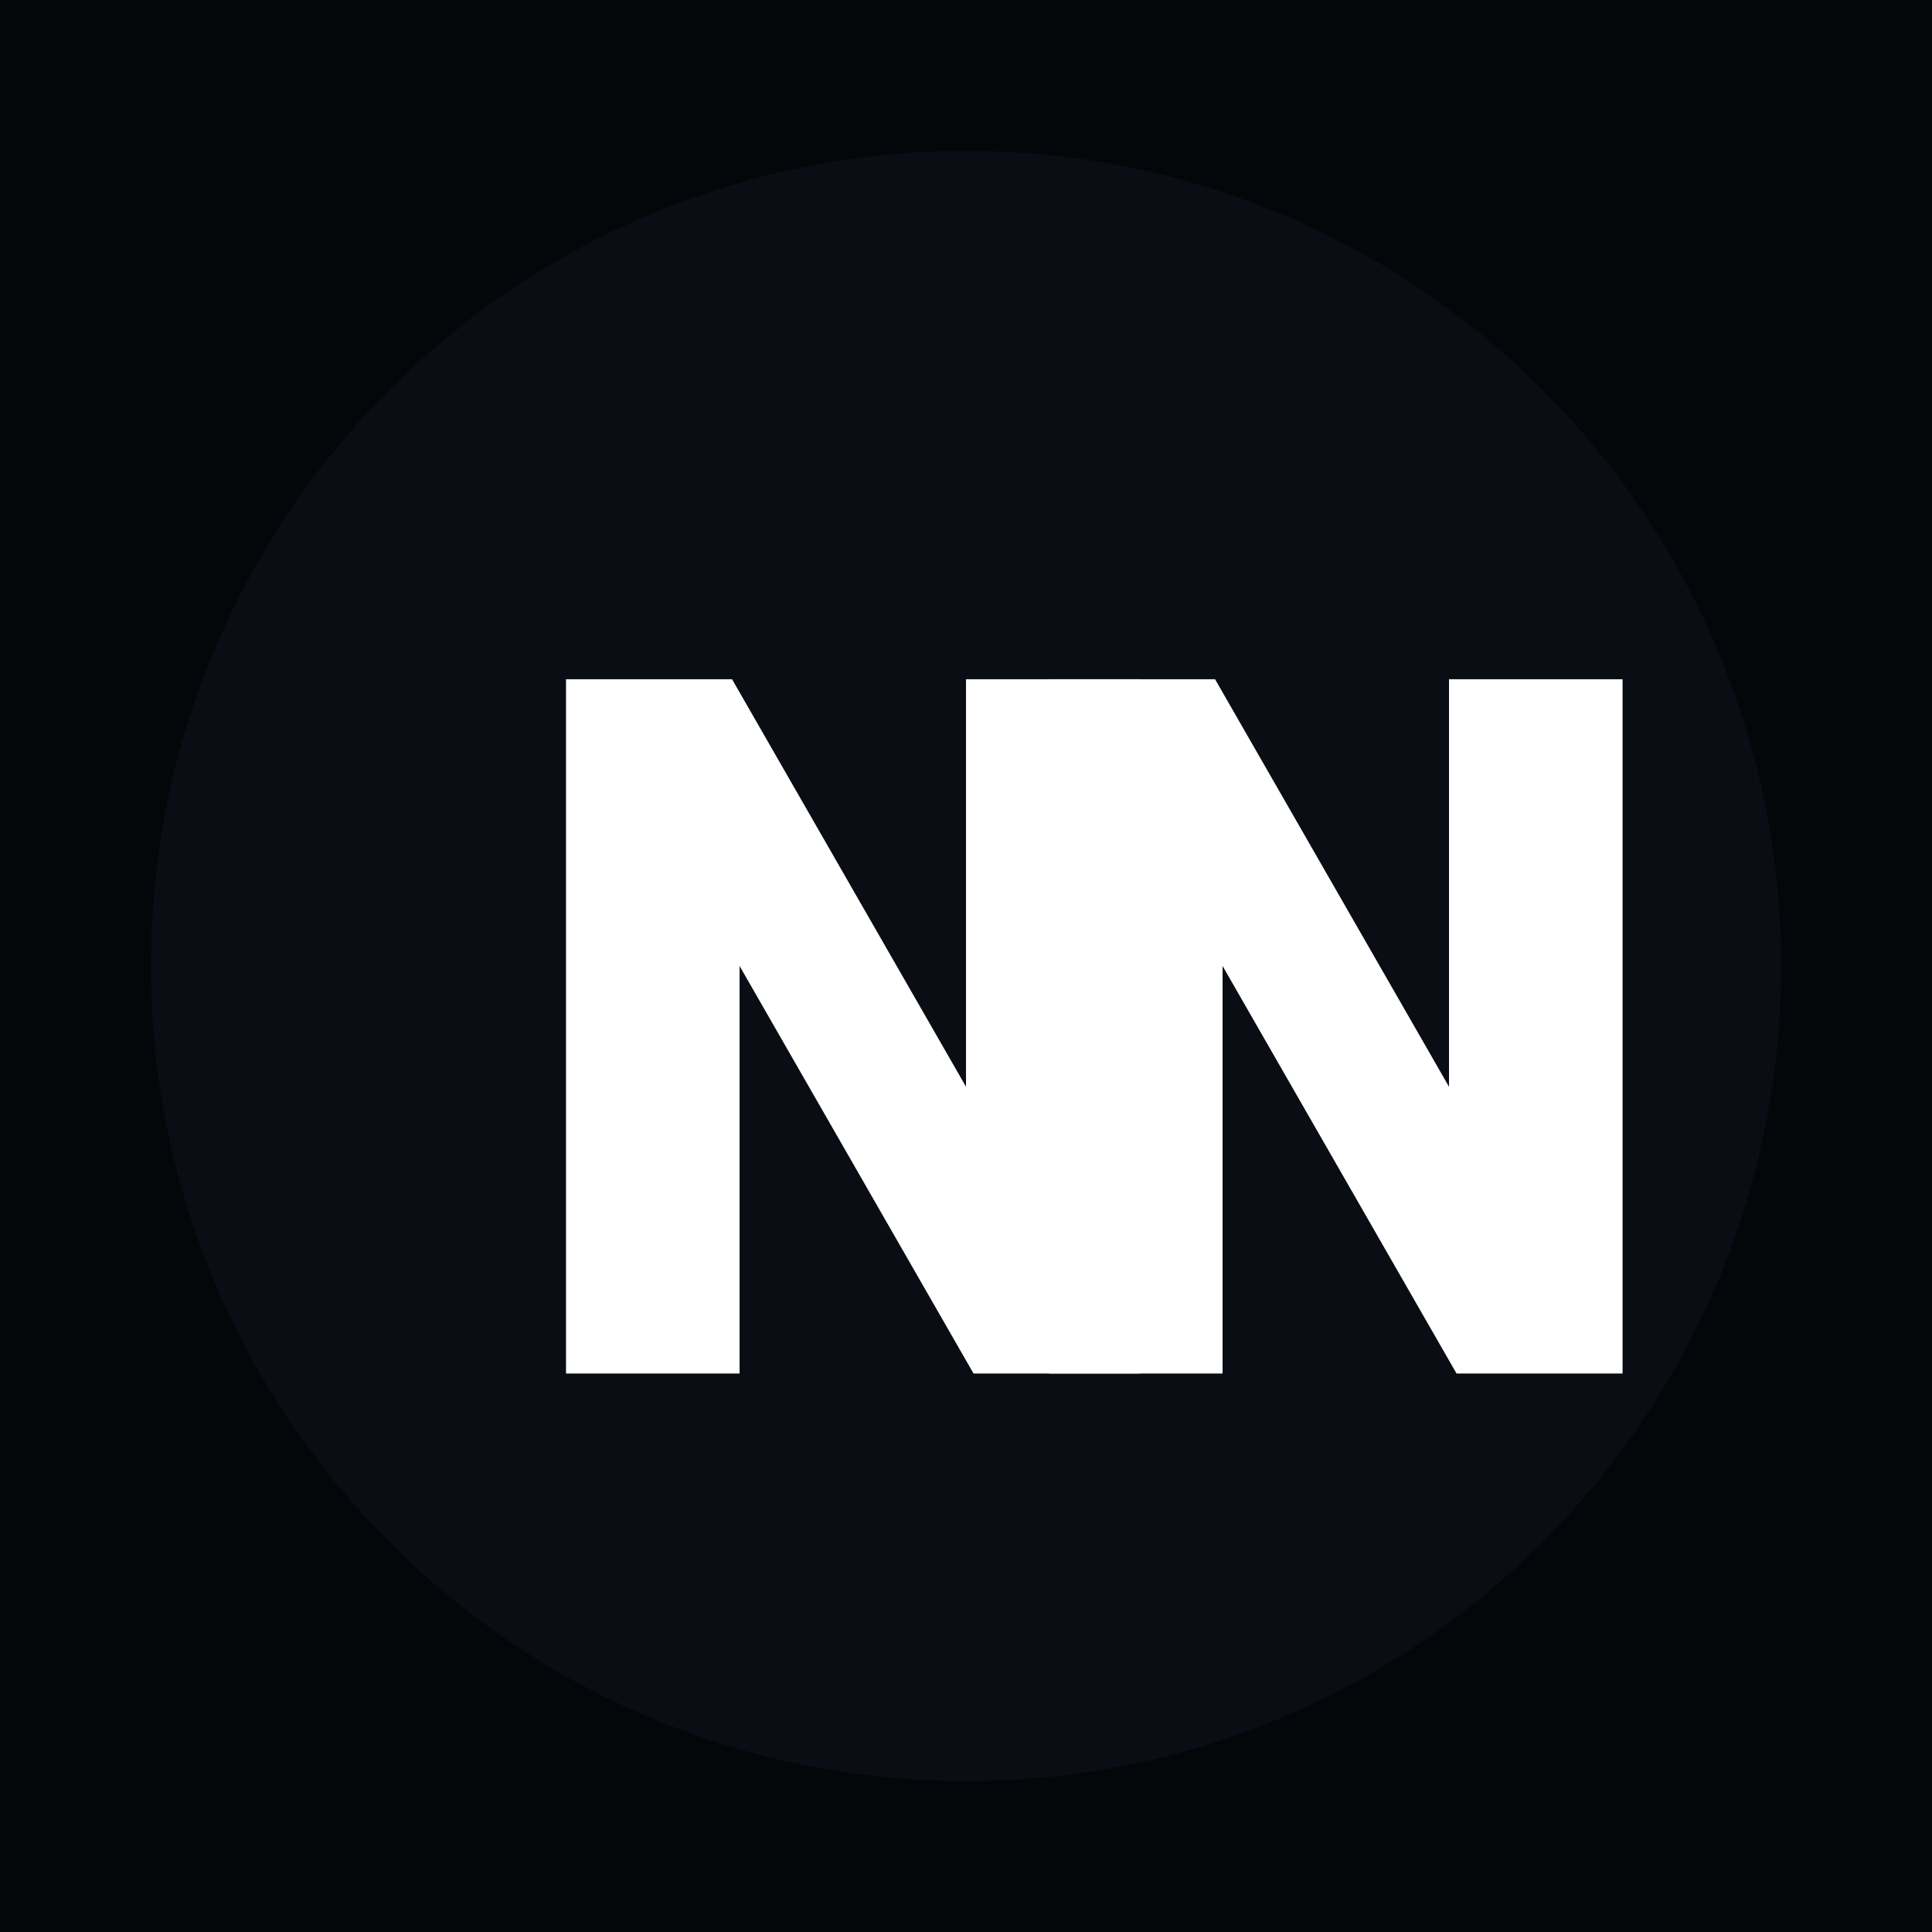
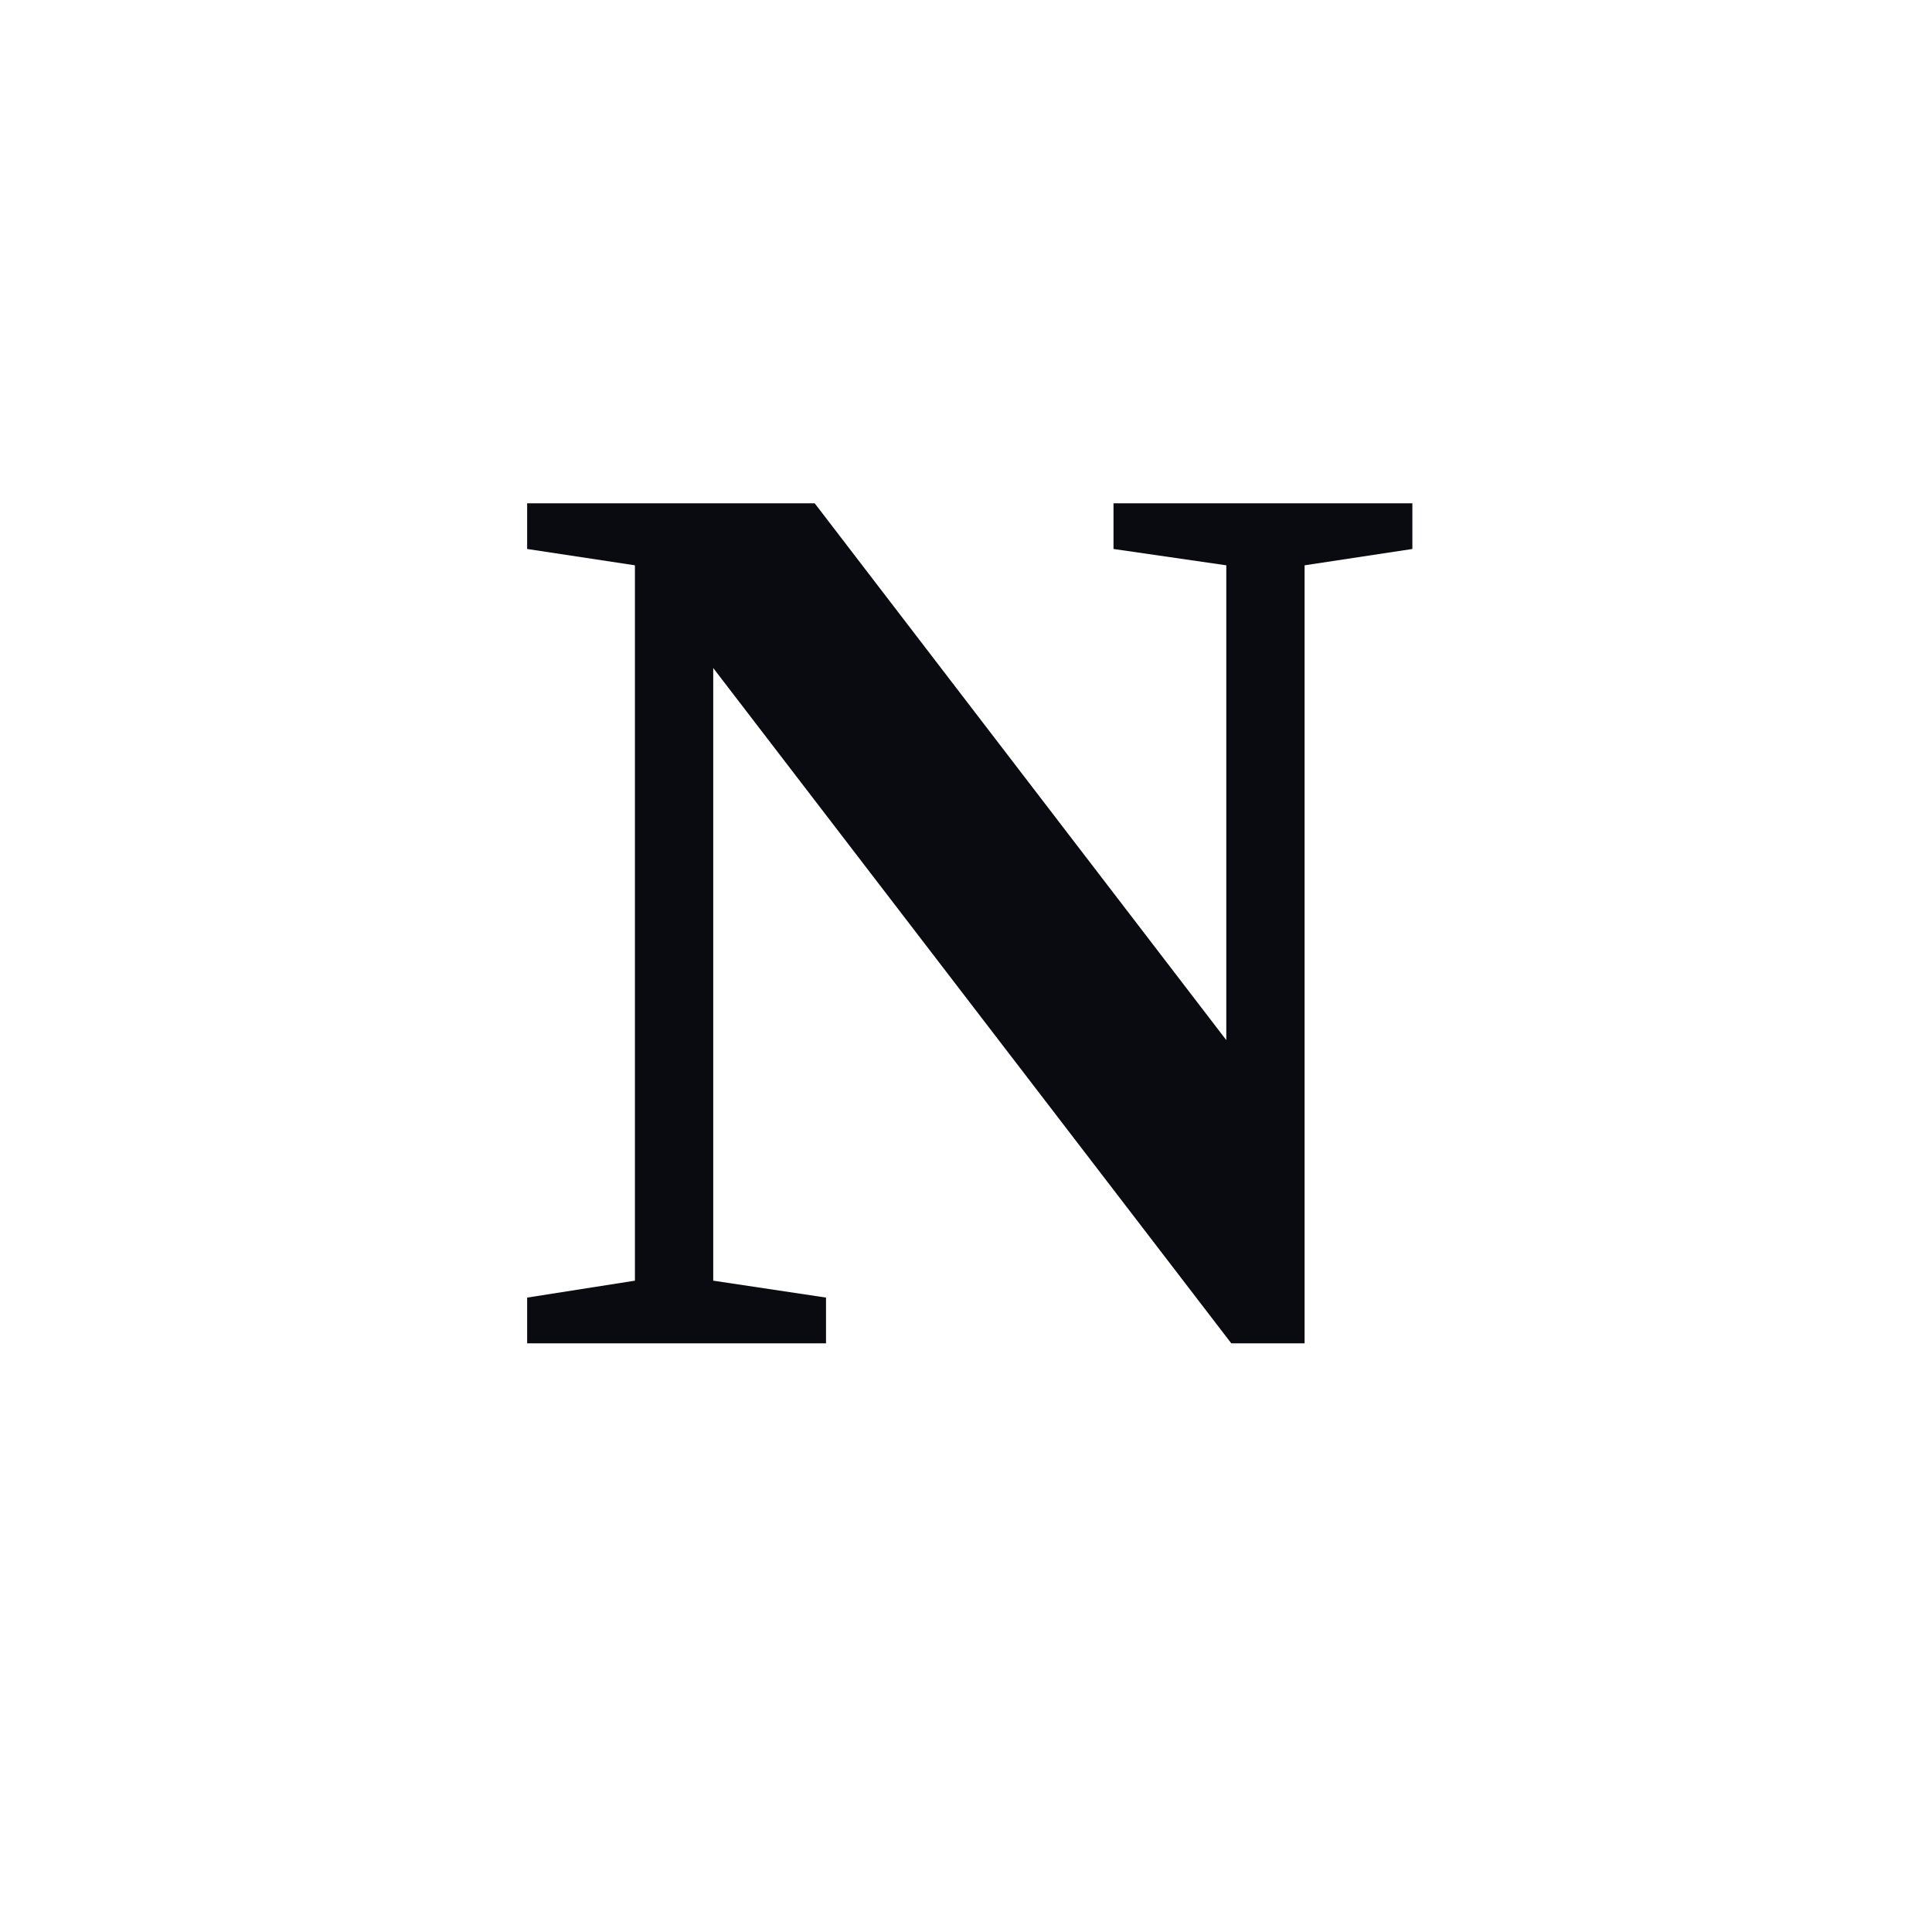
<svg xmlns="http://www.w3.org/2000/svg" viewBox="0 0 512 512">
-   <rect width="512" height="512" fill="#05060a" />
-   <circle cx="256" cy="256" r="216" fill="#0b0d14" />
-   <g fill="#ffffff" transform="translate(0 8)">
-     <path d="M150 356V172h44l62 108V172h46v184h-44l-62-108v108z" />
-     <path d="M278 356V172h44l62 108V172h46v184h-44l-62-108v108z" />
-   </g>
+   <rect width="512" height="512" fill="#ffffff" />
+   <rect x="56" y="56" width="400" height="400" rx="96" fill="#ffffff" />
+   <text x="256" y="356" text-anchor="middle" font-family="Times New Roman, Georgia, serif" font-size="340" font-weight="700" fill="#0a0b10">N</text>
</svg>
